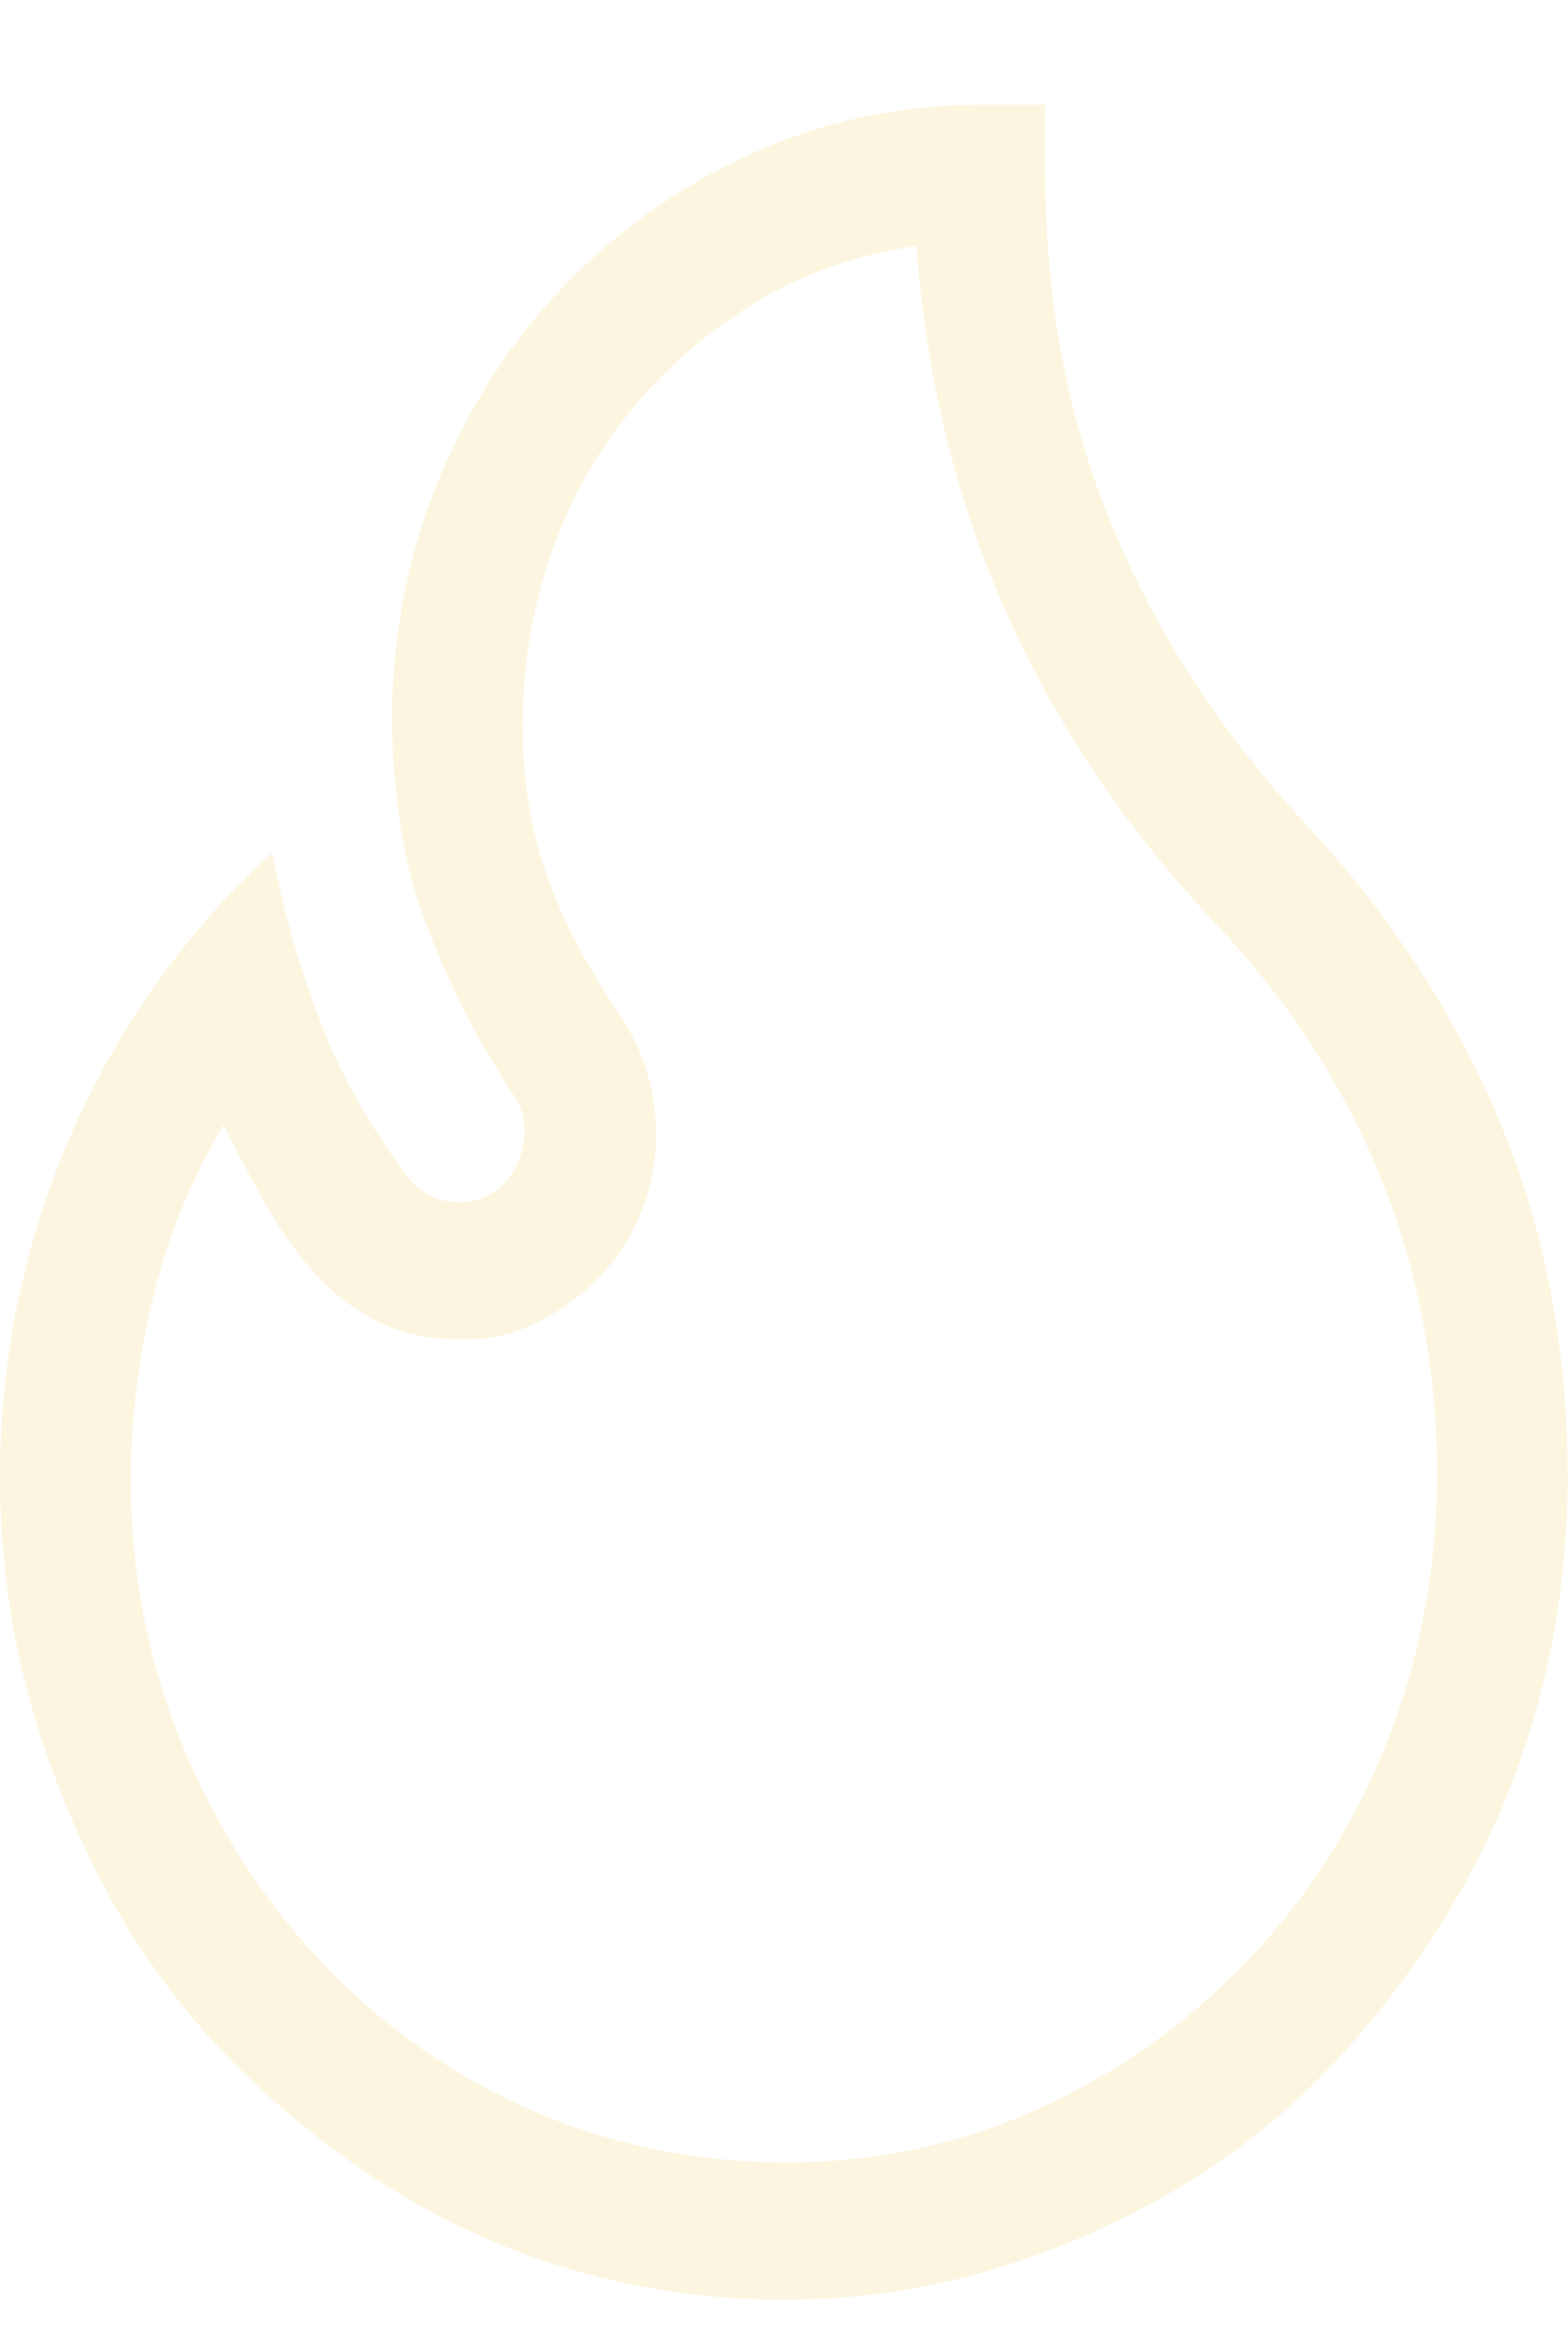
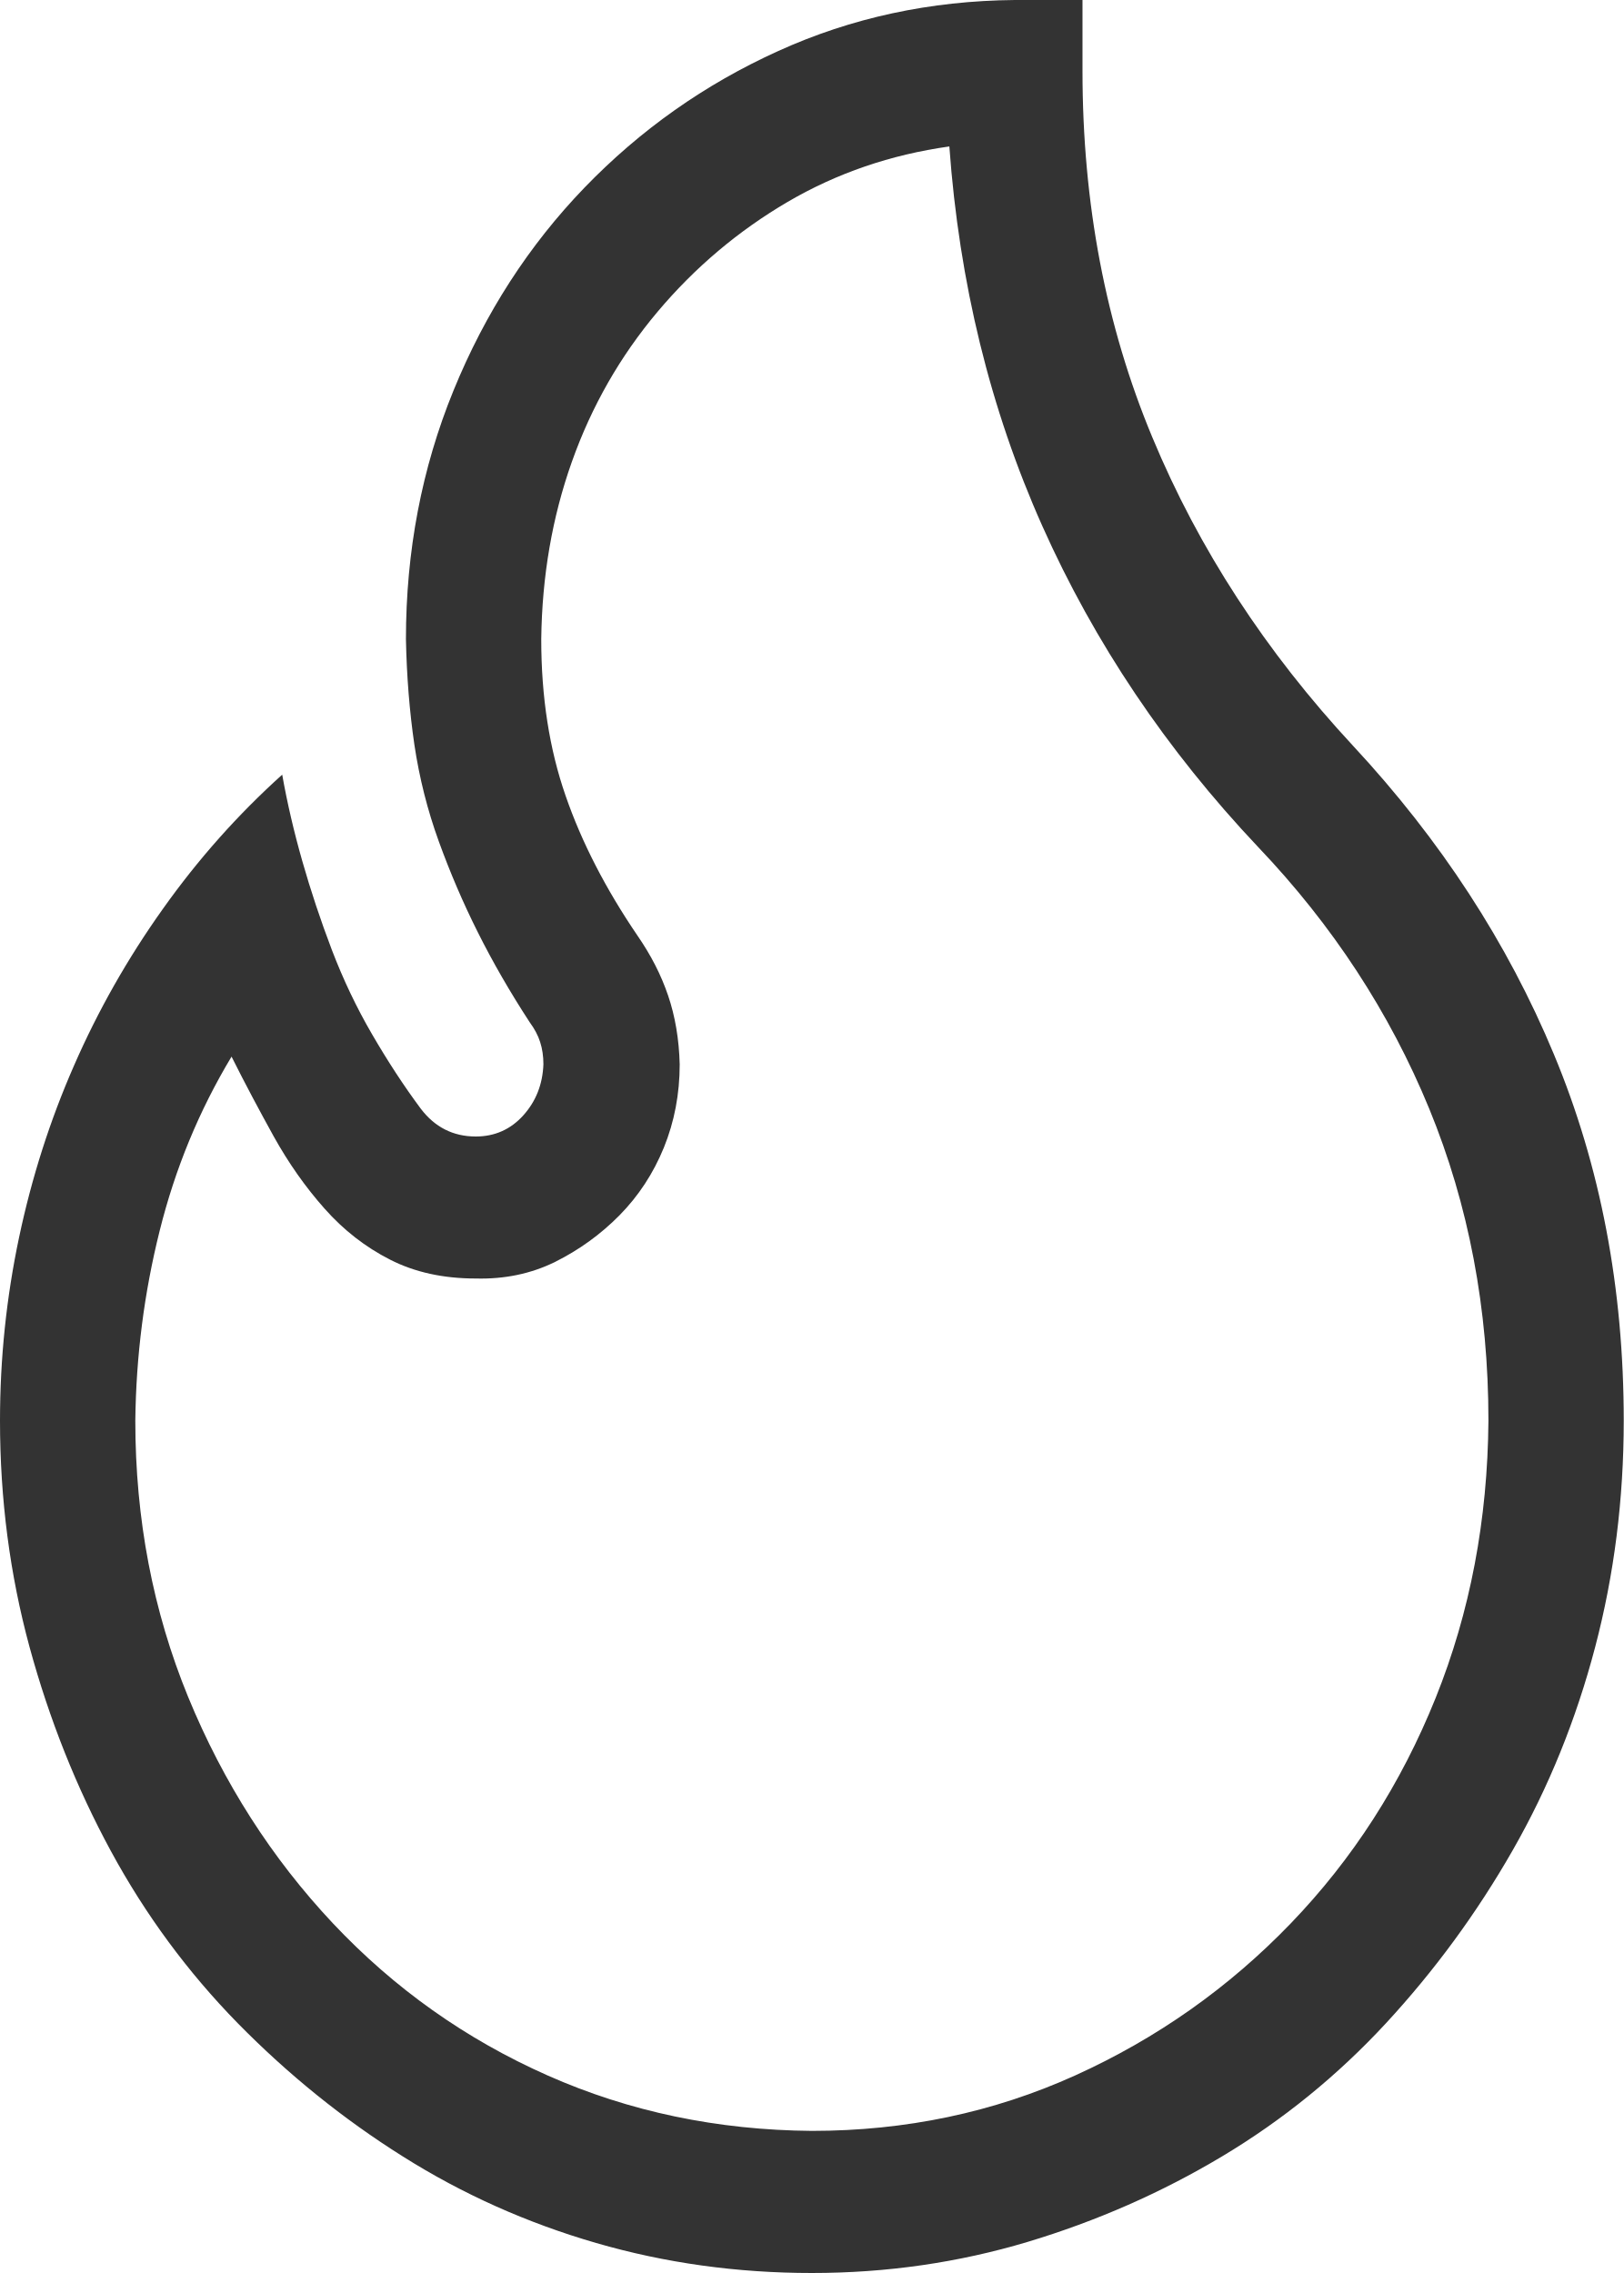
- <svg xmlns="http://www.w3.org/2000/svg" width="10" height="15" viewBox="0 0 10 15" fill="none">
-   <path d="M6.667 1.104C6.667 1.92 6.81 2.672 7.096 3.36C7.383 4.048 7.795 4.682 8.333 5.26C8.872 5.839 9.284 6.473 9.57 7.161C9.857 7.849 10 8.601 10 9.417C10 9.9 9.941 10.365 9.824 10.811C9.707 11.258 9.538 11.675 9.316 12.062C9.095 12.45 8.835 12.805 8.535 13.129C8.236 13.452 7.899 13.726 7.526 13.949C7.153 14.172 6.753 14.348 6.328 14.475C5.903 14.603 5.46 14.667 5 14.667C4.54 14.667 4.097 14.605 3.672 14.482C3.247 14.359 2.849 14.181 2.48 13.949C2.112 13.716 1.773 13.443 1.465 13.129C1.157 12.814 0.896 12.461 0.684 12.069C0.471 11.677 0.304 11.258 0.182 10.811C0.061 10.365 0 9.9 0 9.417C0 9.034 0.039 8.658 0.117 8.289C0.195 7.92 0.308 7.566 0.456 7.229C0.603 6.892 0.786 6.571 1.003 6.265C1.22 5.96 1.465 5.684 1.738 5.438C1.769 5.611 1.81 5.789 1.862 5.971C1.914 6.154 1.975 6.336 2.044 6.518C2.114 6.701 2.196 6.874 2.292 7.038C2.387 7.202 2.487 7.355 2.591 7.496C2.678 7.61 2.791 7.667 2.93 7.667C3.047 7.667 3.145 7.623 3.223 7.537C3.301 7.45 3.342 7.345 3.346 7.222C3.346 7.172 3.34 7.127 3.327 7.086C3.314 7.045 3.292 7.004 3.262 6.963C3.14 6.776 3.034 6.591 2.943 6.409C2.852 6.227 2.771 6.04 2.702 5.848C2.632 5.657 2.582 5.459 2.552 5.254C2.522 5.049 2.504 4.832 2.5 4.604C2.5 4.062 2.598 3.551 2.793 3.073C2.988 2.594 3.257 2.177 3.6 1.822C3.943 1.466 4.34 1.186 4.792 0.981C5.243 0.776 5.729 0.671 6.25 0.667H6.667V1.104ZM5 13.792C5.577 13.792 6.118 13.678 6.621 13.45C7.125 13.222 7.567 12.91 7.949 12.513C8.331 12.117 8.628 11.654 8.841 11.126C9.054 10.597 9.162 10.027 9.167 9.417C9.167 8.729 9.045 8.088 8.802 7.496C8.559 6.903 8.207 6.366 7.747 5.883C7.183 5.285 6.74 4.627 6.419 3.907C6.098 3.187 5.907 2.408 5.846 1.569C5.486 1.619 5.154 1.733 4.85 1.911C4.546 2.089 4.28 2.314 4.049 2.588C3.819 2.861 3.644 3.169 3.522 3.51C3.401 3.852 3.338 4.217 3.333 4.604C3.333 4.96 3.383 5.281 3.483 5.568C3.583 5.855 3.73 6.142 3.926 6.429C4.008 6.548 4.071 6.671 4.115 6.799C4.158 6.926 4.182 7.067 4.186 7.222C4.186 7.405 4.154 7.576 4.089 7.735C4.023 7.895 3.932 8.034 3.815 8.152C3.698 8.271 3.566 8.366 3.418 8.439C3.27 8.512 3.108 8.546 2.93 8.542C2.73 8.542 2.554 8.503 2.402 8.425C2.25 8.348 2.116 8.243 1.999 8.111C1.882 7.979 1.777 7.831 1.686 7.667C1.595 7.503 1.508 7.339 1.426 7.175C1.226 7.507 1.079 7.865 0.983 8.248C0.888 8.631 0.838 9.02 0.833 9.417C0.833 10.023 0.942 10.59 1.159 11.119C1.376 11.648 1.673 12.112 2.051 12.513C2.428 12.914 2.869 13.227 3.372 13.45C3.876 13.673 4.418 13.787 5 13.792Z" fill="#FCF6E0" />
+ <svg xmlns="http://www.w3.org/2000/svg" width="15" height="21" viewBox="0 0 15 21" fill="none">
+   <path d="M10 0.656C10 1.88 10.215 3.008 10.645 4.04C11.074 5.072 11.693 6.022 12.5 6.891C13.307 7.759 13.926 8.709 14.355 9.741C14.785 10.773 15 11.901 15 13.125C15 13.85 14.912 14.547 14.736 15.217C14.56 15.887 14.307 16.512 13.975 17.093C13.643 17.674 13.252 18.207 12.803 18.693C12.354 19.178 11.849 19.588 11.289 19.923C10.729 20.258 10.13 20.521 9.492 20.713C8.854 20.904 8.19 21 7.5 21C6.81 21 6.146 20.908 5.508 20.723C4.87 20.538 4.274 20.272 3.721 19.923C3.167 19.575 2.66 19.164 2.197 18.693C1.735 18.221 1.344 17.691 1.025 17.103C0.706 16.515 0.456 15.887 0.273 15.217C0.091 14.547 0 13.85 0 13.125C0 12.551 0.059 11.987 0.176 11.433C0.293 10.879 0.462 10.35 0.684 9.844C0.905 9.338 1.178 8.856 1.504 8.398C1.829 7.94 2.197 7.526 2.607 7.157C2.653 7.417 2.715 7.683 2.793 7.957C2.871 8.23 2.962 8.504 3.066 8.777C3.171 9.051 3.294 9.31 3.438 9.557C3.581 9.803 3.73 10.032 3.887 10.243C4.017 10.414 4.186 10.5 4.395 10.5C4.57 10.5 4.717 10.435 4.834 10.305C4.951 10.175 5.013 10.018 5.02 9.833C5.02 9.758 5.01 9.69 4.99 9.628C4.971 9.567 4.938 9.505 4.893 9.444C4.71 9.163 4.551 8.887 4.414 8.613C4.277 8.34 4.157 8.059 4.053 7.772C3.949 7.485 3.874 7.188 3.828 6.88C3.783 6.573 3.757 6.248 3.75 5.906C3.75 5.093 3.896 4.327 4.189 3.609C4.482 2.891 4.886 2.266 5.4 1.733C5.915 1.2 6.51 0.779 7.188 0.472C7.865 0.164 8.594 0.007 9.375 -0H10V0.656ZM7.5 19.687C8.366 19.687 9.176 19.517 9.932 19.175C10.687 18.833 11.351 18.365 11.924 17.77C12.497 17.175 12.943 16.481 13.262 15.688C13.581 14.895 13.743 14.041 13.75 13.125C13.75 12.093 13.568 11.132 13.203 10.243C12.838 9.355 12.311 8.548 11.621 7.824C10.775 6.928 10.111 5.94 9.629 4.86C9.147 3.78 8.861 2.611 8.77 1.353C8.229 1.429 7.731 1.599 7.275 1.866C6.82 2.133 6.419 2.471 6.074 2.881C5.729 3.291 5.465 3.753 5.283 4.266C5.101 4.778 5.007 5.325 5 5.906C5 6.439 5.075 6.921 5.225 7.352C5.374 7.783 5.596 8.213 5.889 8.644C6.012 8.822 6.107 9.006 6.172 9.198C6.237 9.389 6.273 9.601 6.279 9.833C6.279 10.107 6.23 10.363 6.133 10.602C6.035 10.842 5.898 11.05 5.723 11.228C5.547 11.406 5.348 11.549 5.127 11.659C4.906 11.768 4.661 11.819 4.395 11.812C4.095 11.812 3.831 11.754 3.604 11.638C3.376 11.522 3.174 11.365 2.998 11.166C2.822 10.968 2.666 10.746 2.529 10.5C2.393 10.254 2.262 10.008 2.139 9.762C1.839 10.261 1.618 10.797 1.475 11.371C1.331 11.946 1.257 12.53 1.25 13.125C1.25 14.034 1.413 14.885 1.738 15.678C2.064 16.471 2.51 17.168 3.076 17.77C3.643 18.372 4.303 18.84 5.059 19.175C5.814 19.51 6.628 19.68 7.5 19.687Z" fill="#333333" />
</svg>
